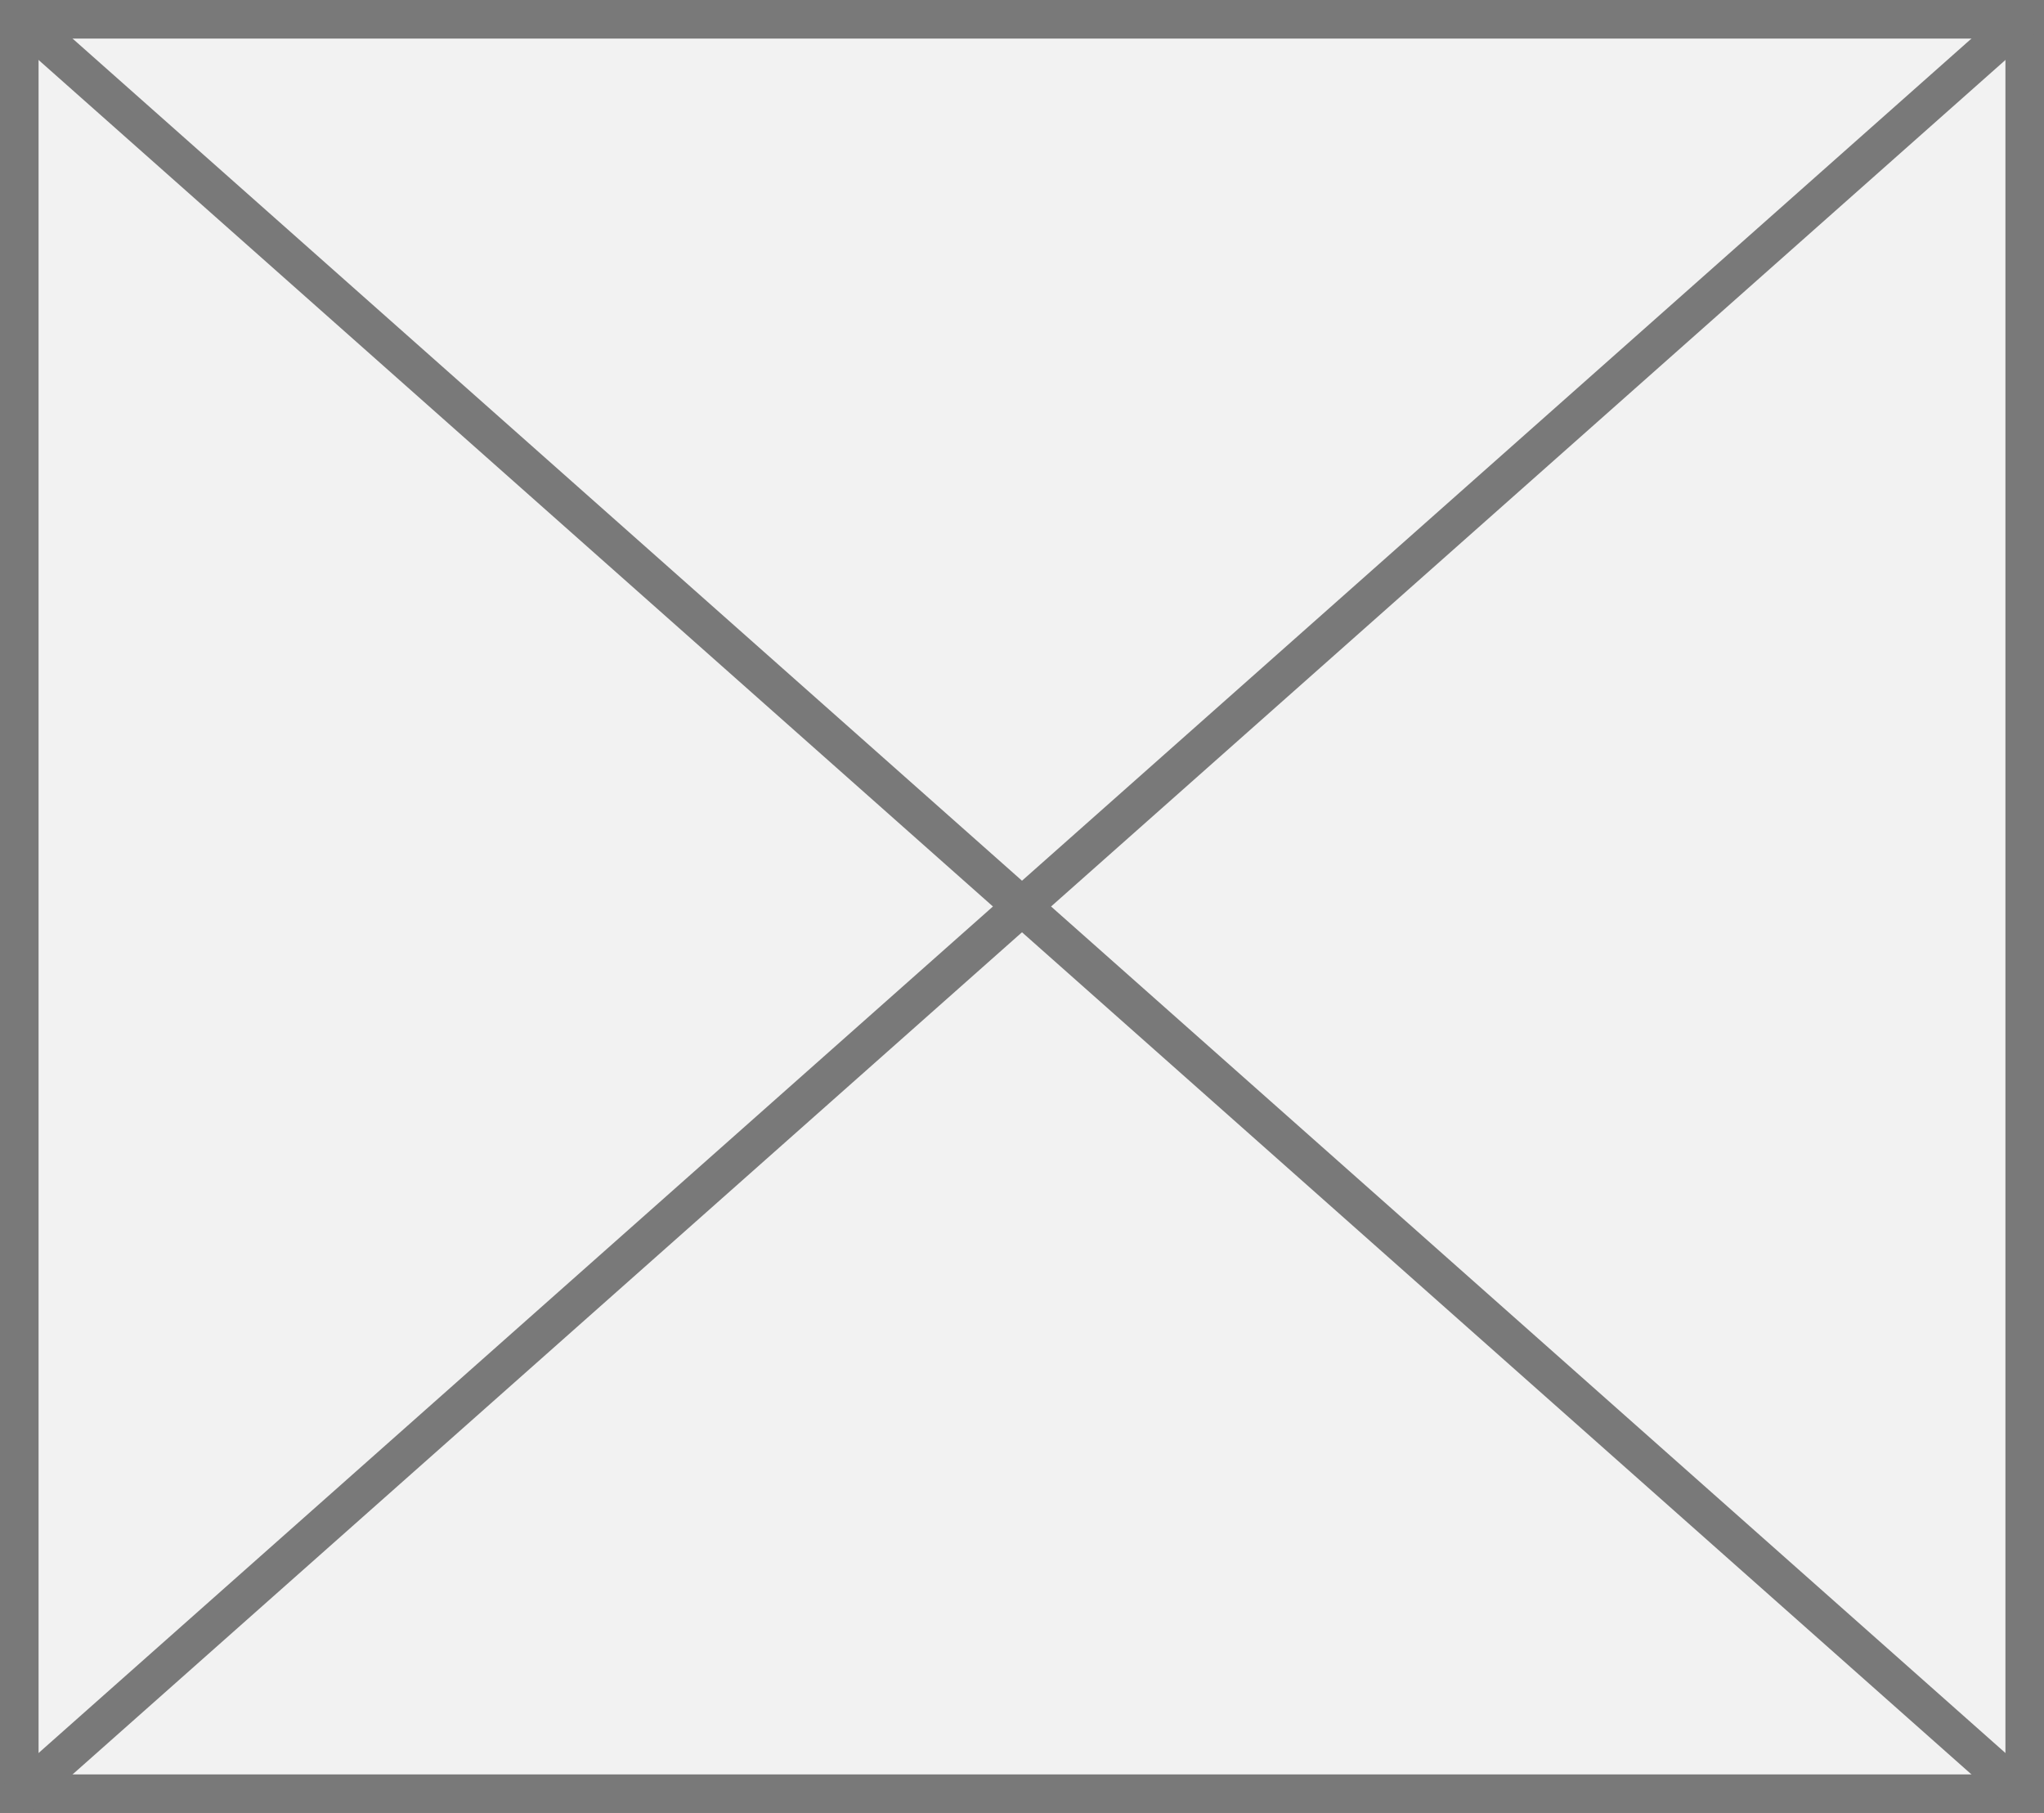
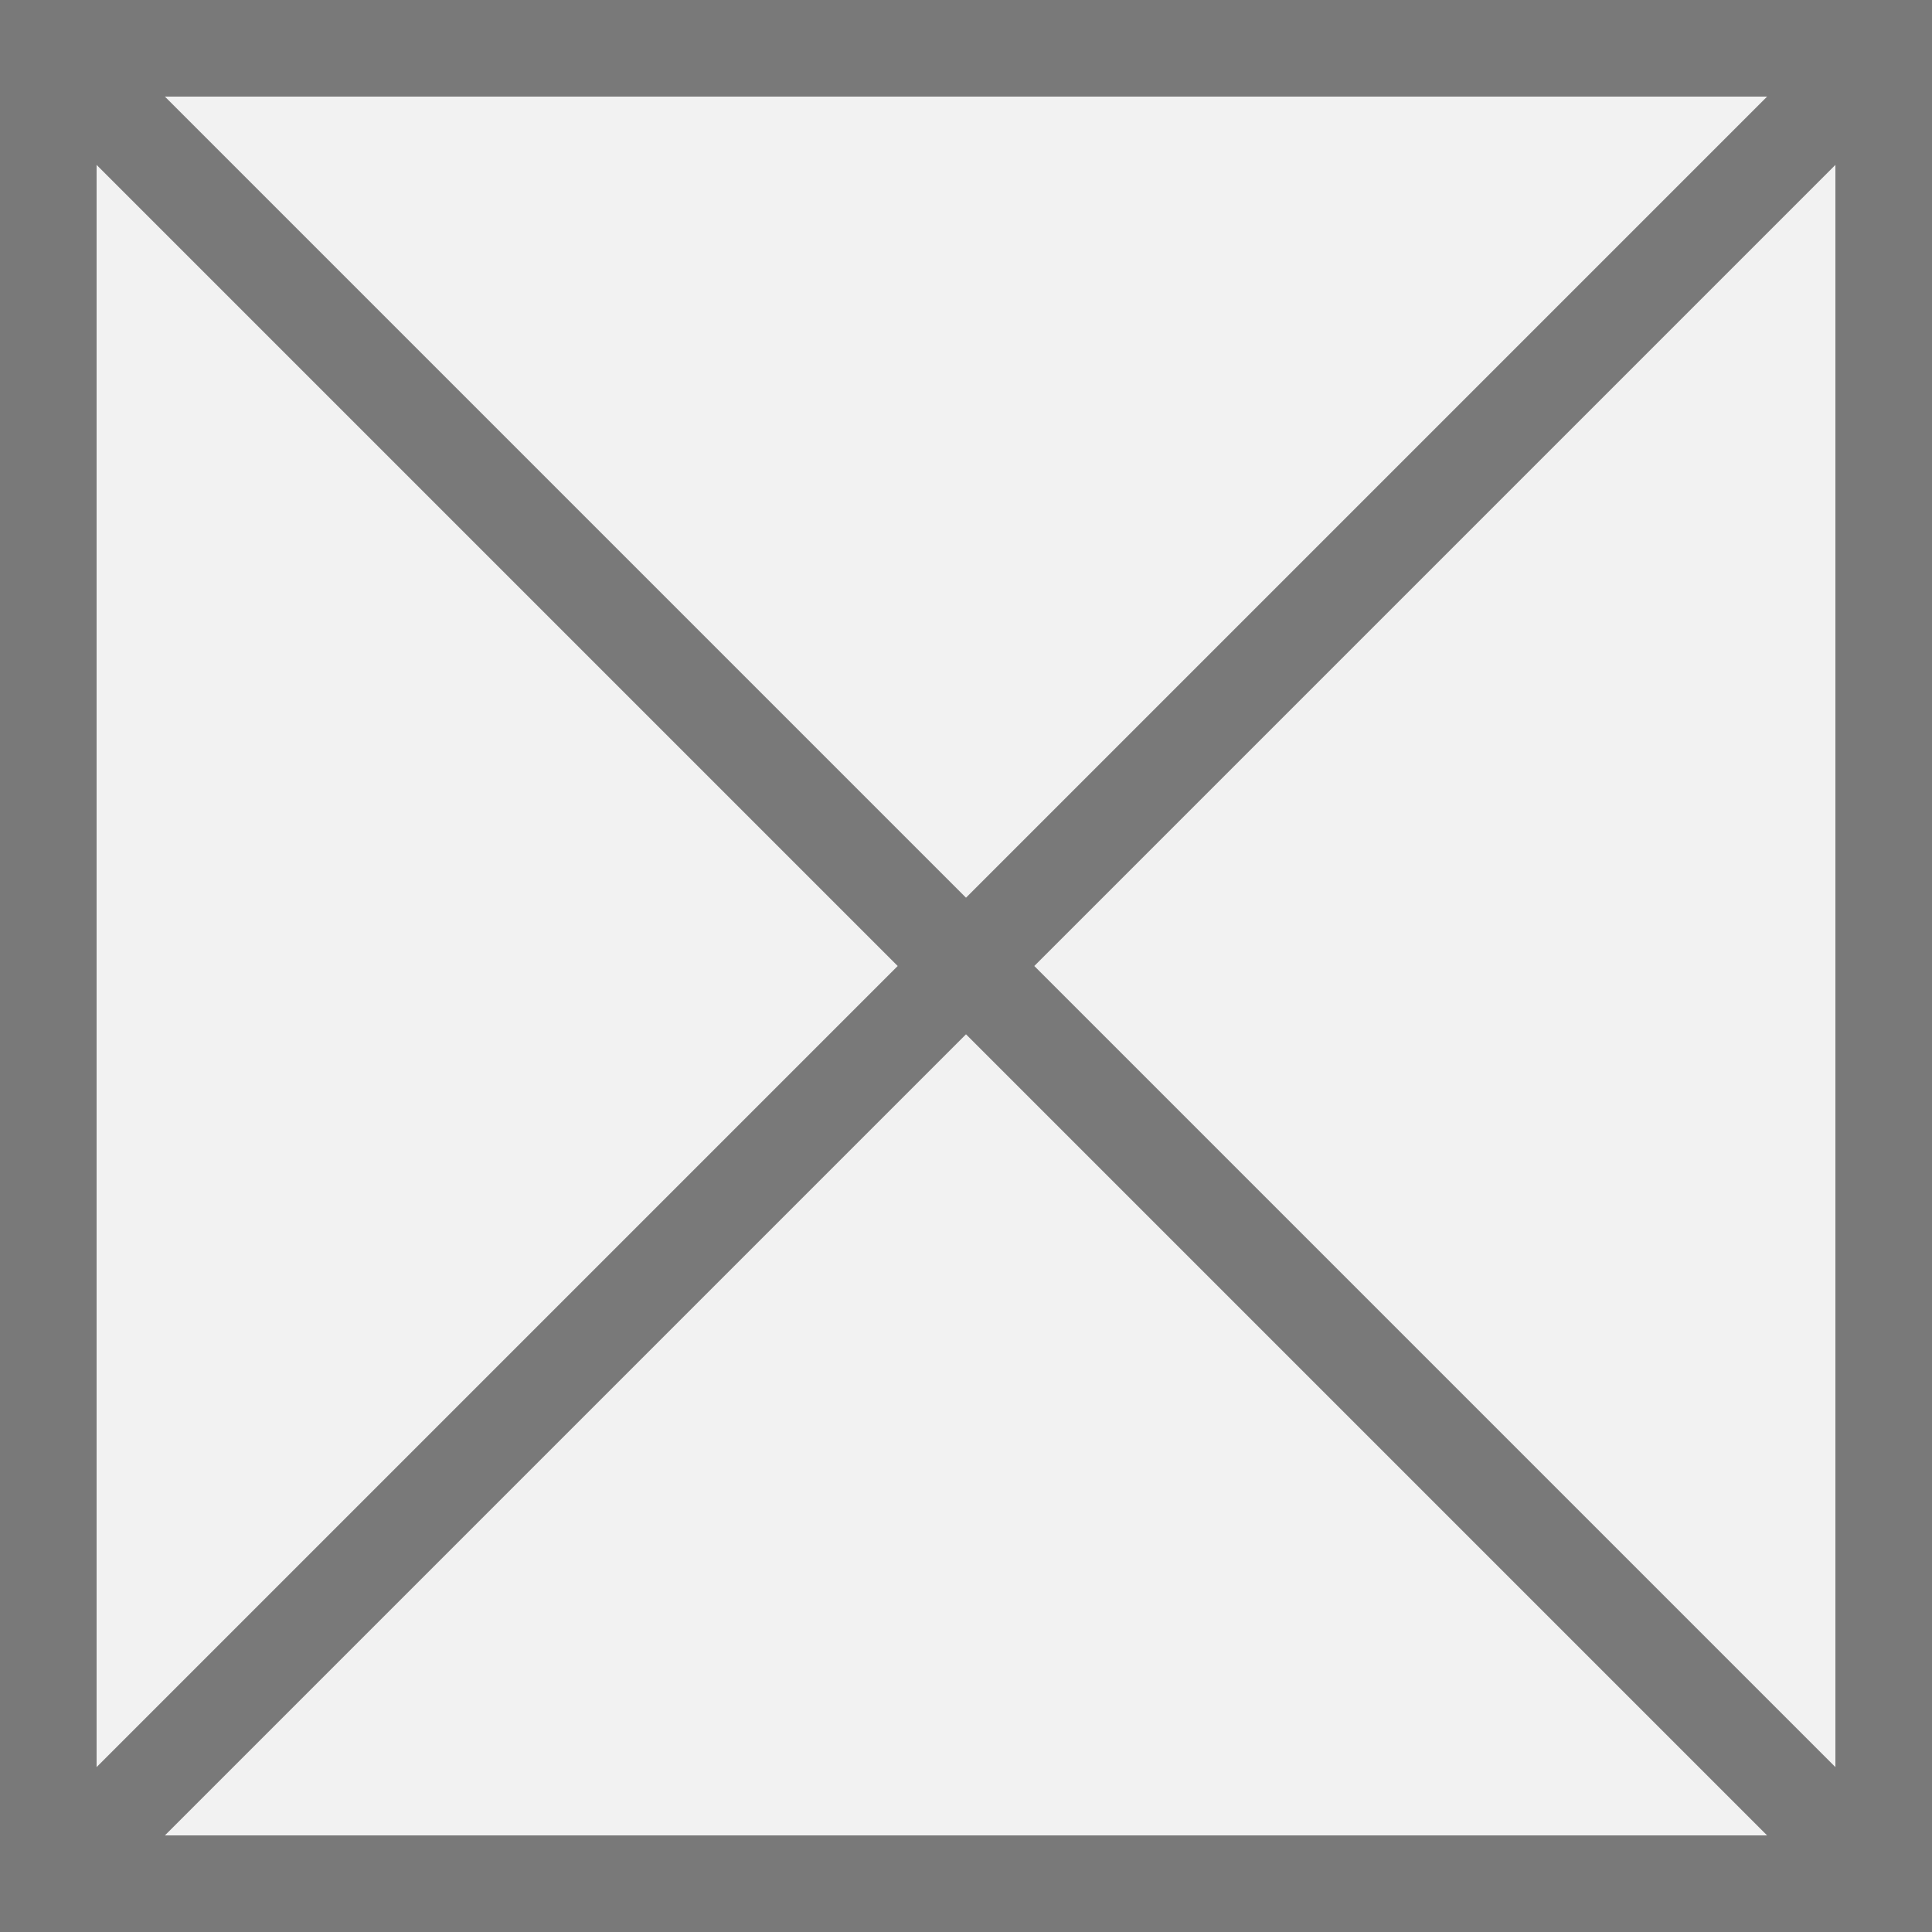
- <svg xmlns="http://www.w3.org/2000/svg" version="1.1" width="53px" height="47px">
-   <g transform="matrix(1 0 0 1 -5 -861 )">
-     <path d="M 5.5 861.5  L 57.5 861.5  L 57.5 907.5  L 5.5 907.5  L 5.5 861.5  Z " fill-rule="nonzero" fill="#f2f2f2" stroke="none" />
-     <path d="M 5.5 861.5  L 57.5 861.5  L 57.5 907.5  L 5.5 907.5  L 5.5 861.5  Z " stroke-width="1" stroke="#797979" fill="none" />
-     <path d="M 5.422 861.374  L 57.578 907.626  M 57.578 861.374  L 5.422 907.626  " stroke-width="1" stroke="#797979" fill="none" />
+ <svg xmlns="http://www.w3.org/2000/svg" version="1.1" width="20px" height="20px">
+   <g transform="matrix(1 0 0 1 -46 -1180 )">
+     <path d="M 46.5 1180.5  L 65.5 1180.5  L 65.5 1199.5  L 46.5 1199.5  L 46.5 1180.5  Z " fill-rule="nonzero" fill="#f2f2f2" stroke="none" />
+     <path d="M 46.5 1180.5  L 65.5 1180.5  L 65.5 1199.5  L 46.5 1199.5  L 46.5 1180.5  Z " stroke-width="1" stroke="#797979" fill="none" />
+     <path d="M 46.354 1180.354  L 65.646 1199.646  M 65.646 1180.354  L 46.354 1199.646  " stroke-width="1" stroke="#797979" fill="none" />
  </g>
</svg>
